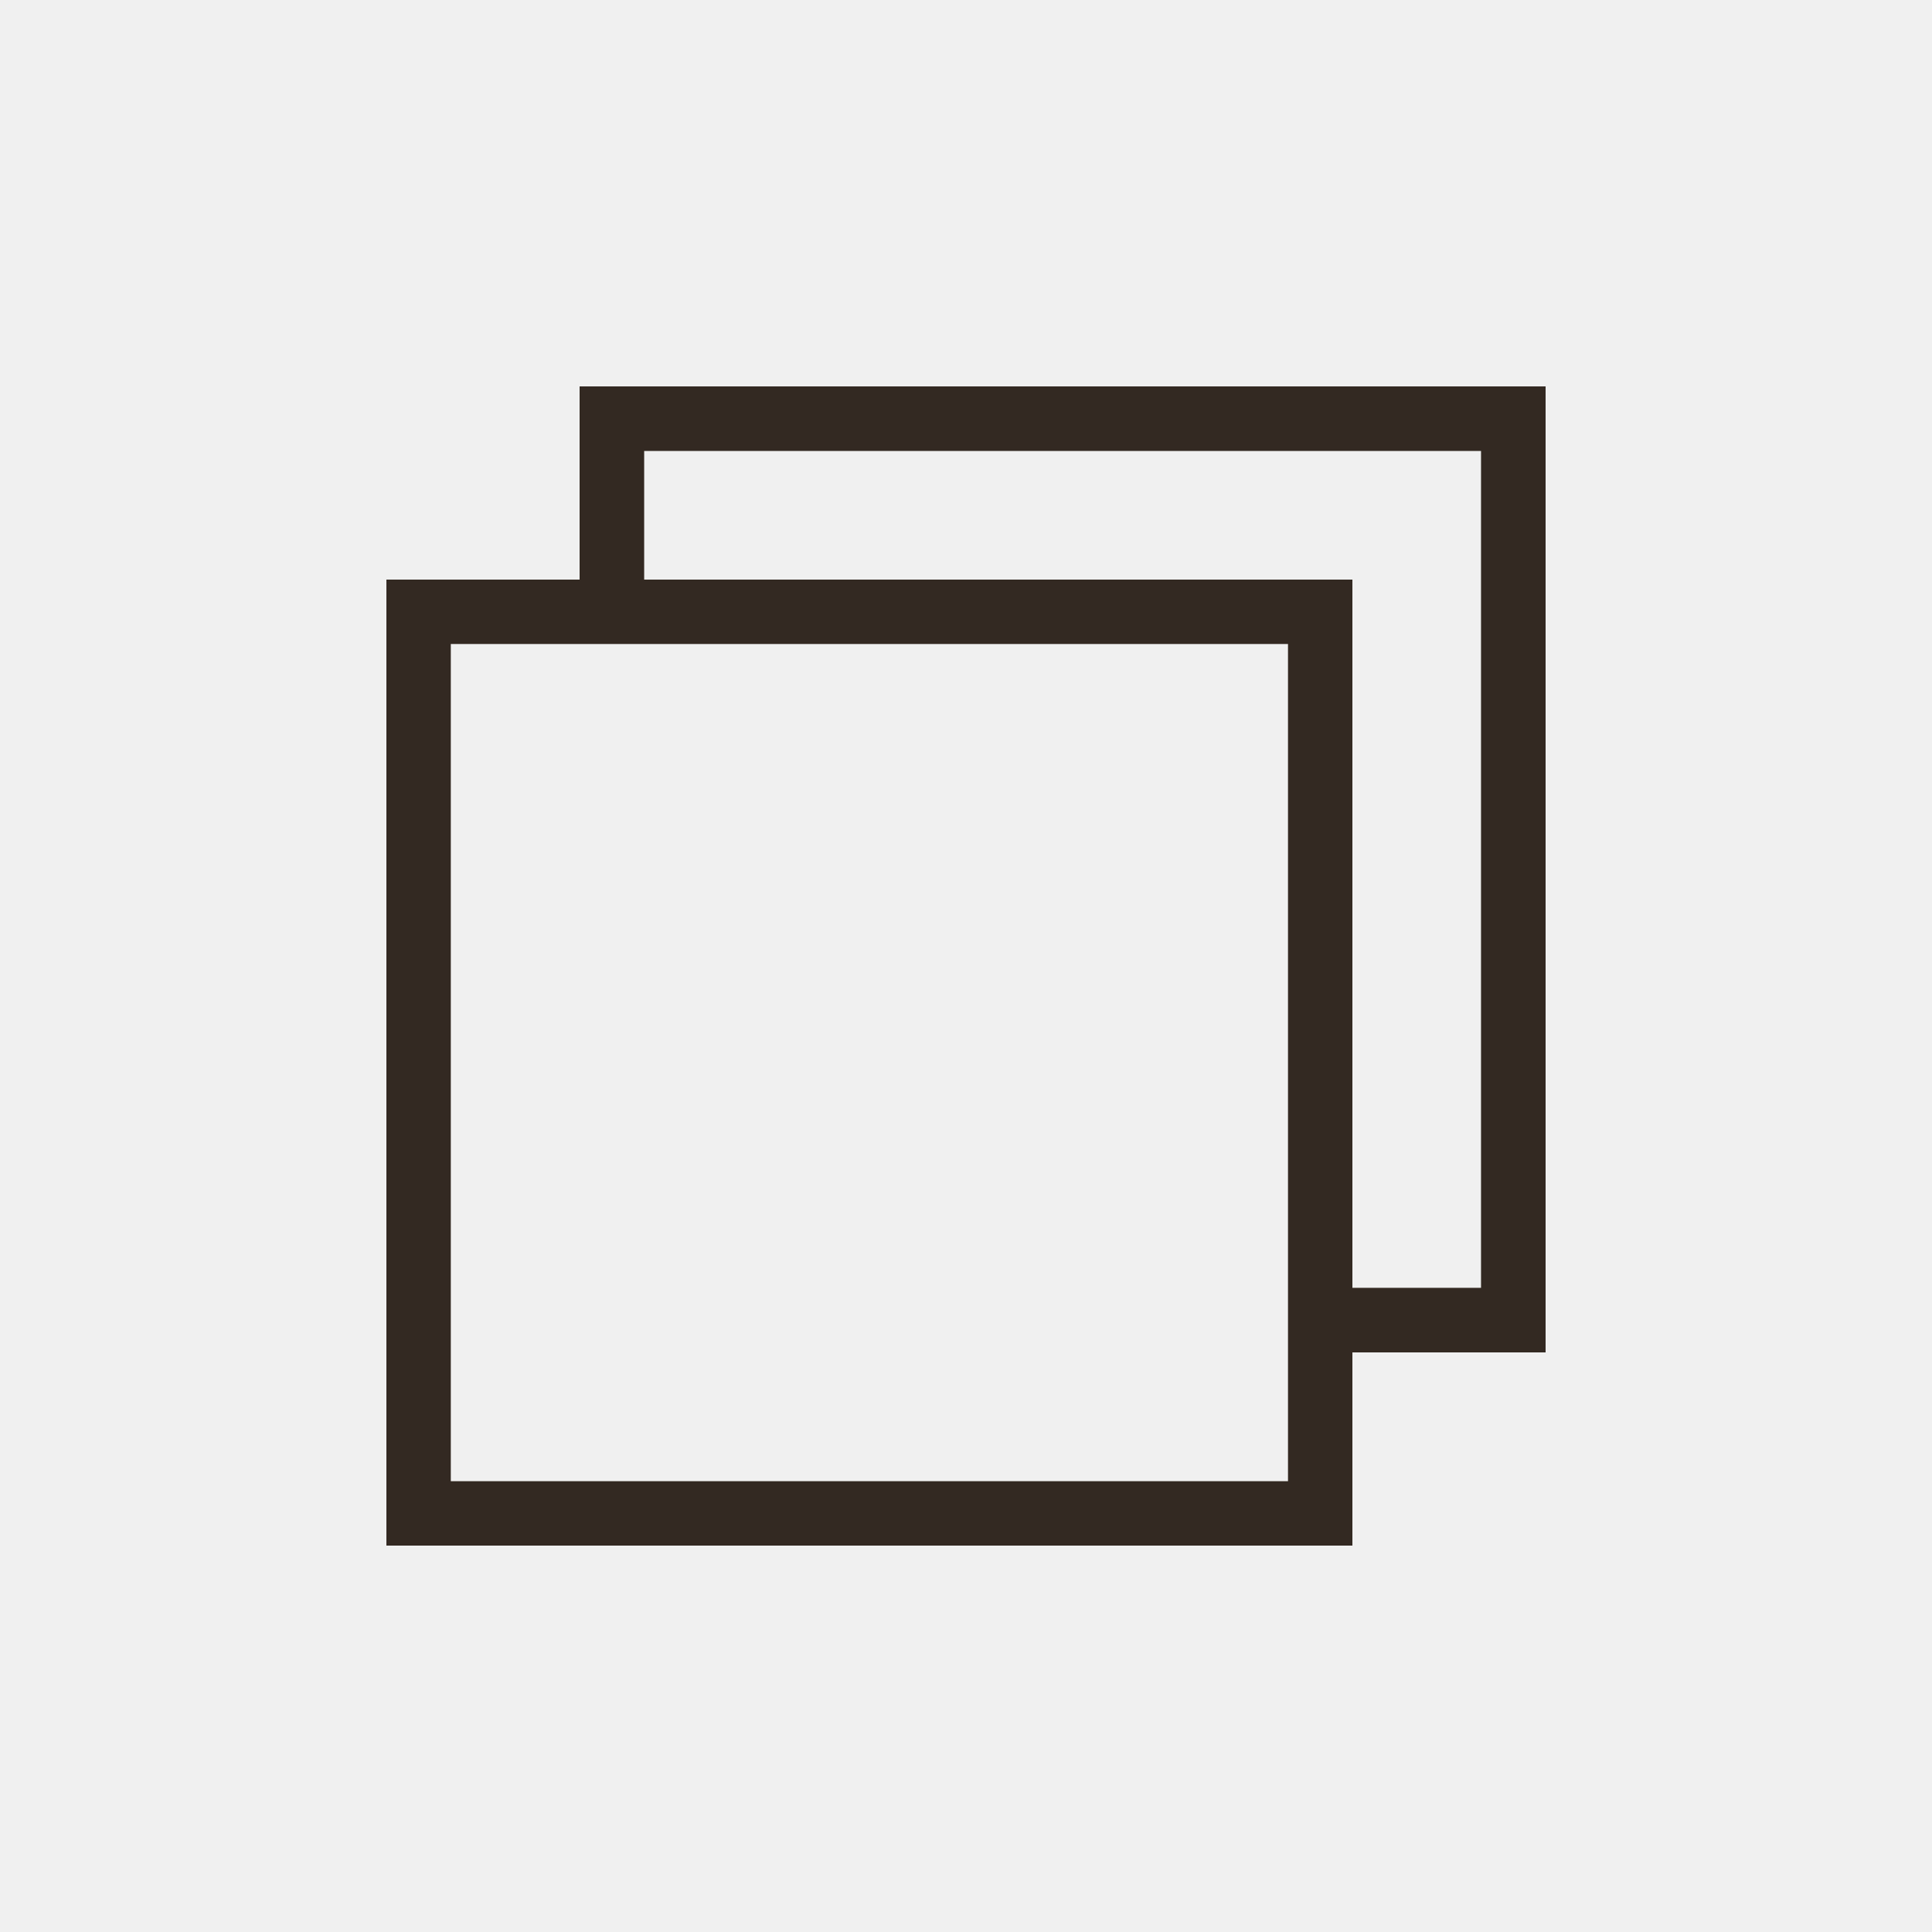
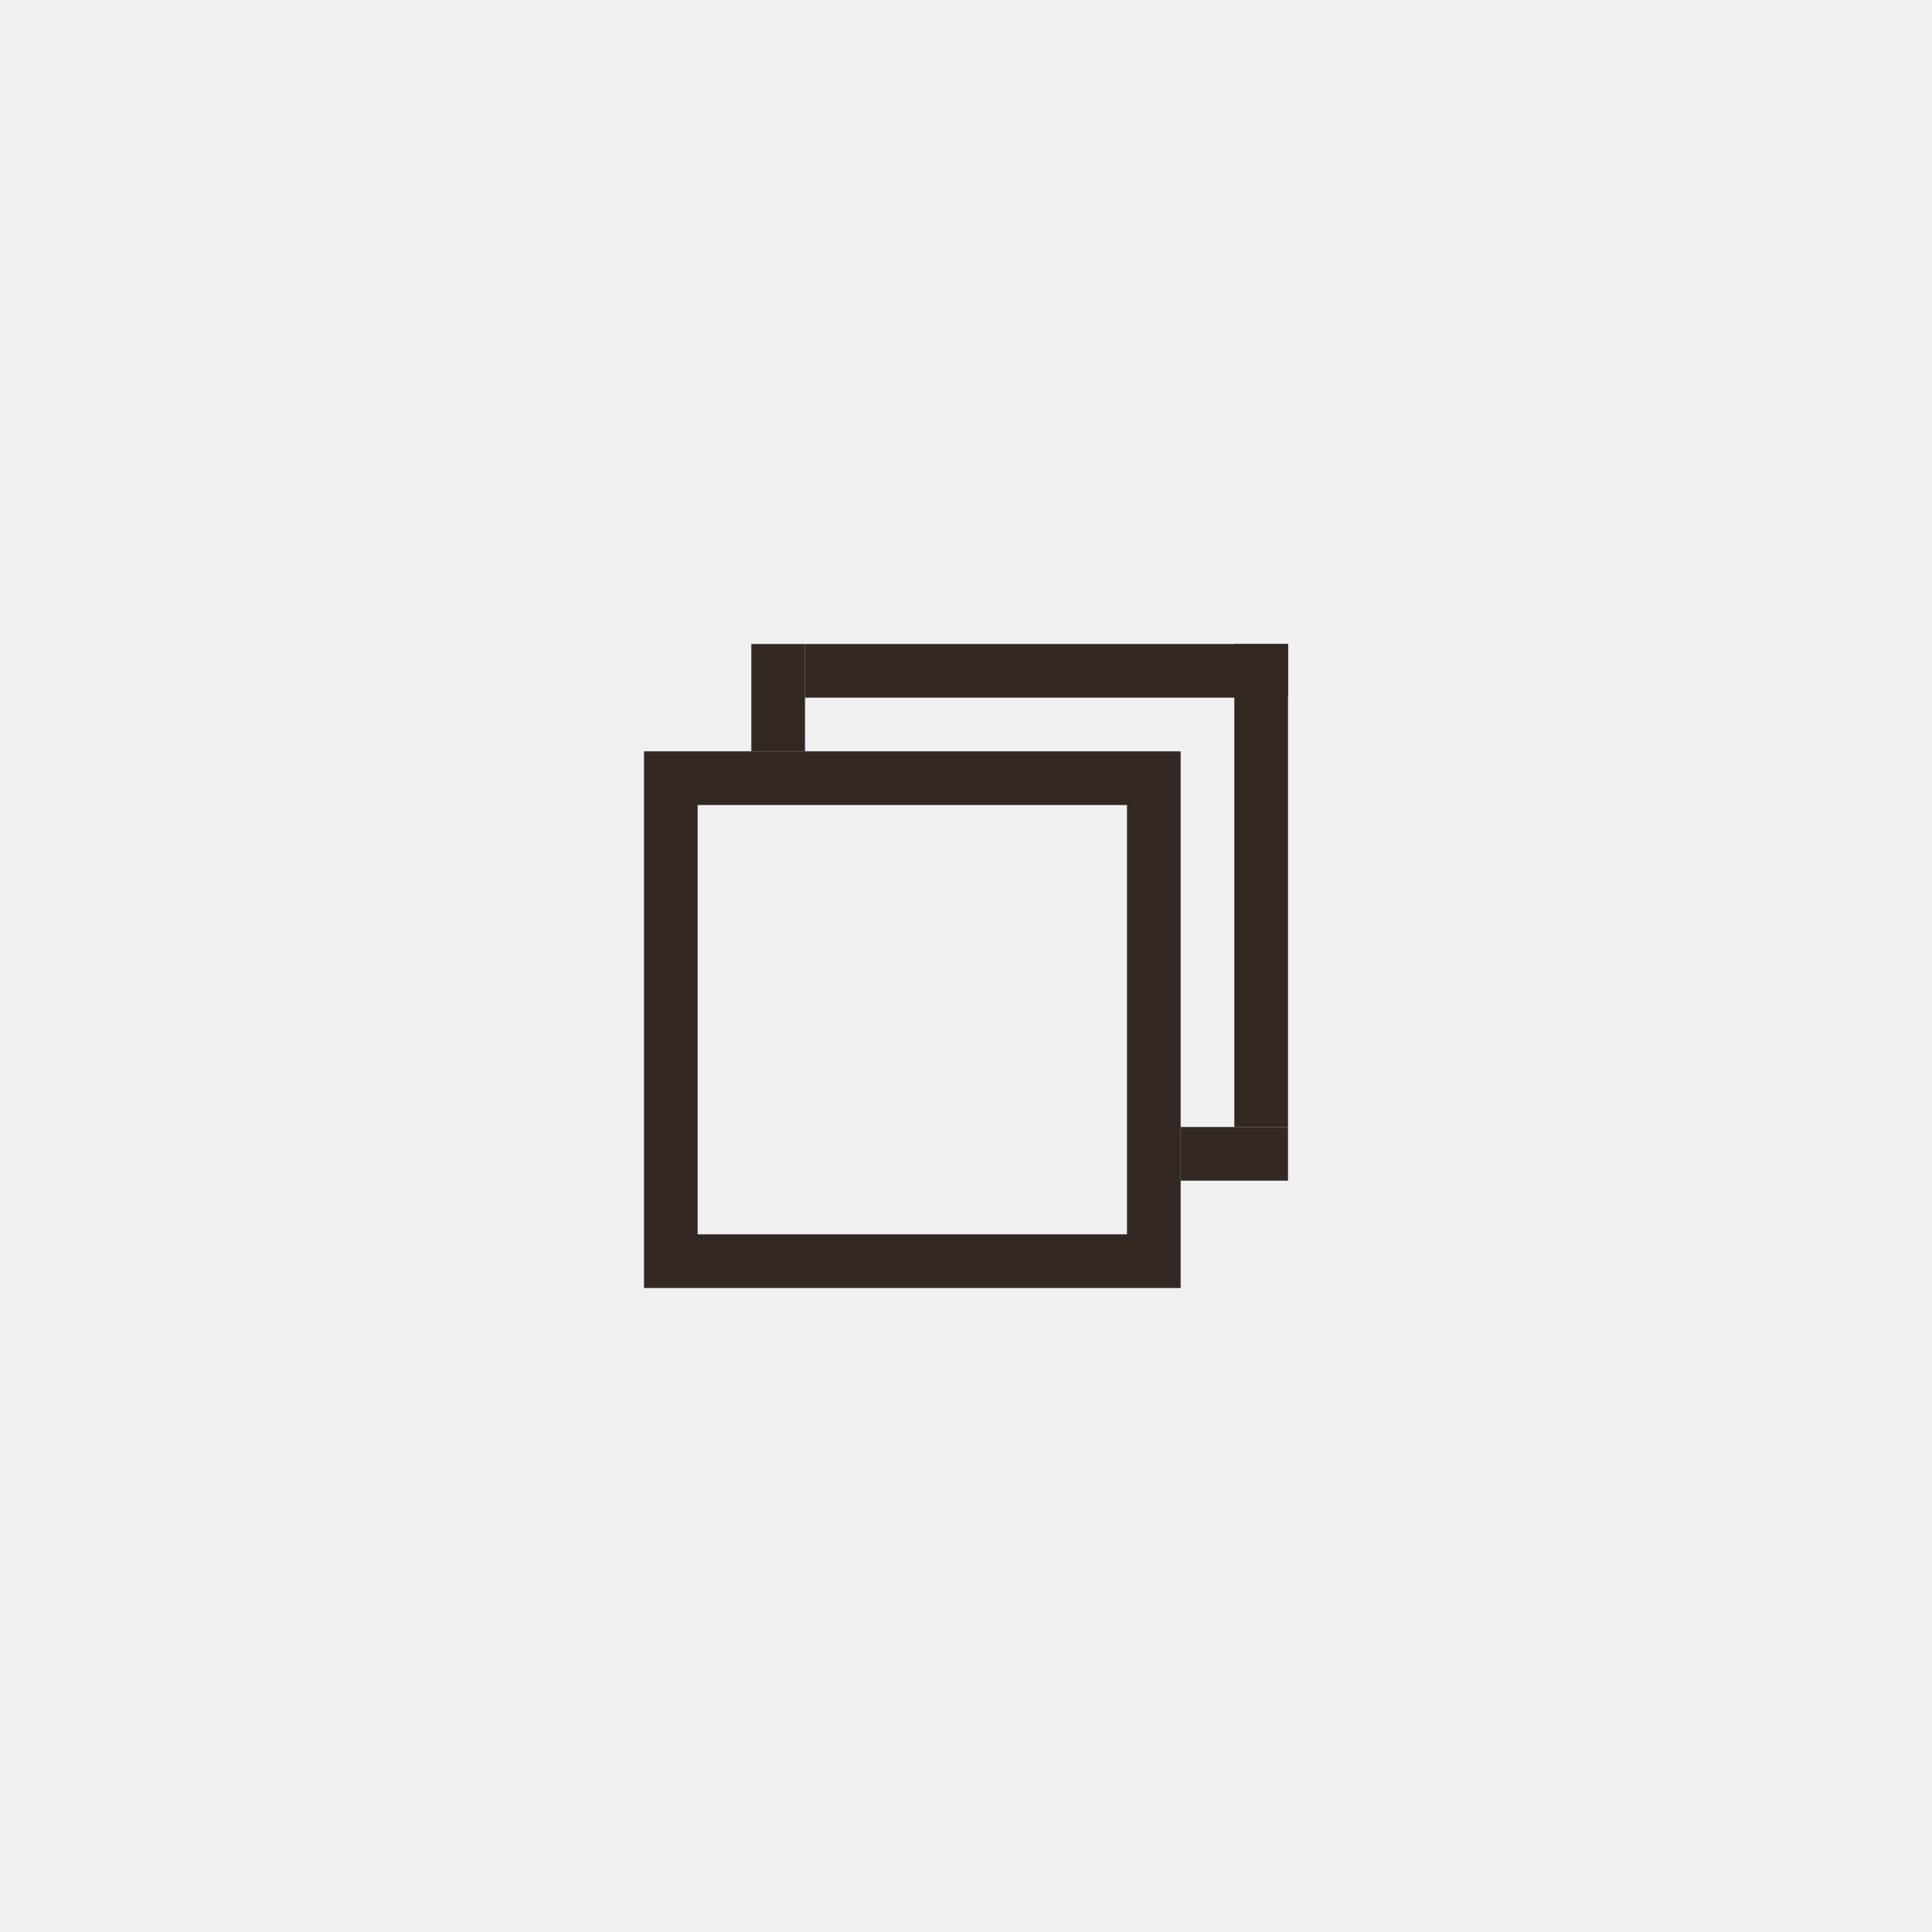
- <svg xmlns="http://www.w3.org/2000/svg" width="30" height="30" viewBox="0 0 30 30" fill="none">
-   <rect x="6.5" y="9.5" width="14" height="14" stroke="#332922" />
-   <mask id="path-2-inside-1_5_19" fill="white">
-     <path d="M9 6H10V9H9V6Z" />
-     <path d="M24 20V21H21V20H24Z" />
-     <path d="M24 21H23L23 6L24 6L24 21Z" />
-     <path d="M9 7V6H24L24 7L9 7Z" />
-   </mask>
-   <path d="M9 6H10V9H9V6Z" fill="#332922" />
-   <path d="M24 20V21H21V20H24Z" fill="#332922" />
-   <path d="M24 21H23L23 6L24 6L24 21Z" fill="#332922" />
-   <path d="M9 7V6H24L24 7L9 7Z" fill="#332922" />
-   <path d="M9 6V5H8V6H9ZM10 6H11V5H10V6ZM10 9V10H11V9H10ZM9 9H8V10H9V9ZM24 20H25V19H24V20ZM24 21V22H25V21H24ZM21 21H20V22H21V21ZM21 20V19H20V20H21ZM23 21L22 21L22 22H23V21ZM23 6L23 5L22 5L22 6L23 6ZM24 6L25 6L25 5H24V6ZM9 7H8V8L9 8L9 7ZM24 7L24 8L25 8L25 7L24 7ZM9 7H10V5H9V7ZM9 6V9H11V6H9ZM10 8H9V10H10V8ZM10 9V6H8V9H10ZM23 20V21H25V20H23ZM24 20H21V22H24V20ZM22 21V20H20V21H22ZM21 21H24V19H21V21ZM24 20H23V22H24V20ZM24 21L24 6L22 6L22 21L24 21ZM23 7L24 7L24 5L23 5L23 7ZM23 6L23 21L25 21L25 6L23 6ZM10 7V6H8V7H10ZM9 7H24V5H9V7ZM23 6L23 7L25 7L25 6L23 6ZM24 6L9 6L9 8L24 8L24 6Z" fill="#332922" mask="url(#path-2-inside-1_5_19)" />
+ <svg xmlns="http://www.w3.org/2000/svg" width="36" height="36" viewBox="0 0 36 36" fill="none">
+   <rect x="12.5" y="14.5" width="9" height="9" stroke="#332922" />
+   <rect x="24" y="12" width="1" height="9" transform="rotate(90 24 12)" fill="#332922" />
+   <rect x="15" y="14" width="1" height="2" transform="rotate(-180 15 14)" fill="#332922" />
+   <rect x="22" y="22" width="1" height="2" transform="rotate(-90 22 22)" fill="#332922" />
+   <rect x="24" y="21" width="1" height="9" transform="rotate(-180 24 21)" fill="#332922" />
</svg>
